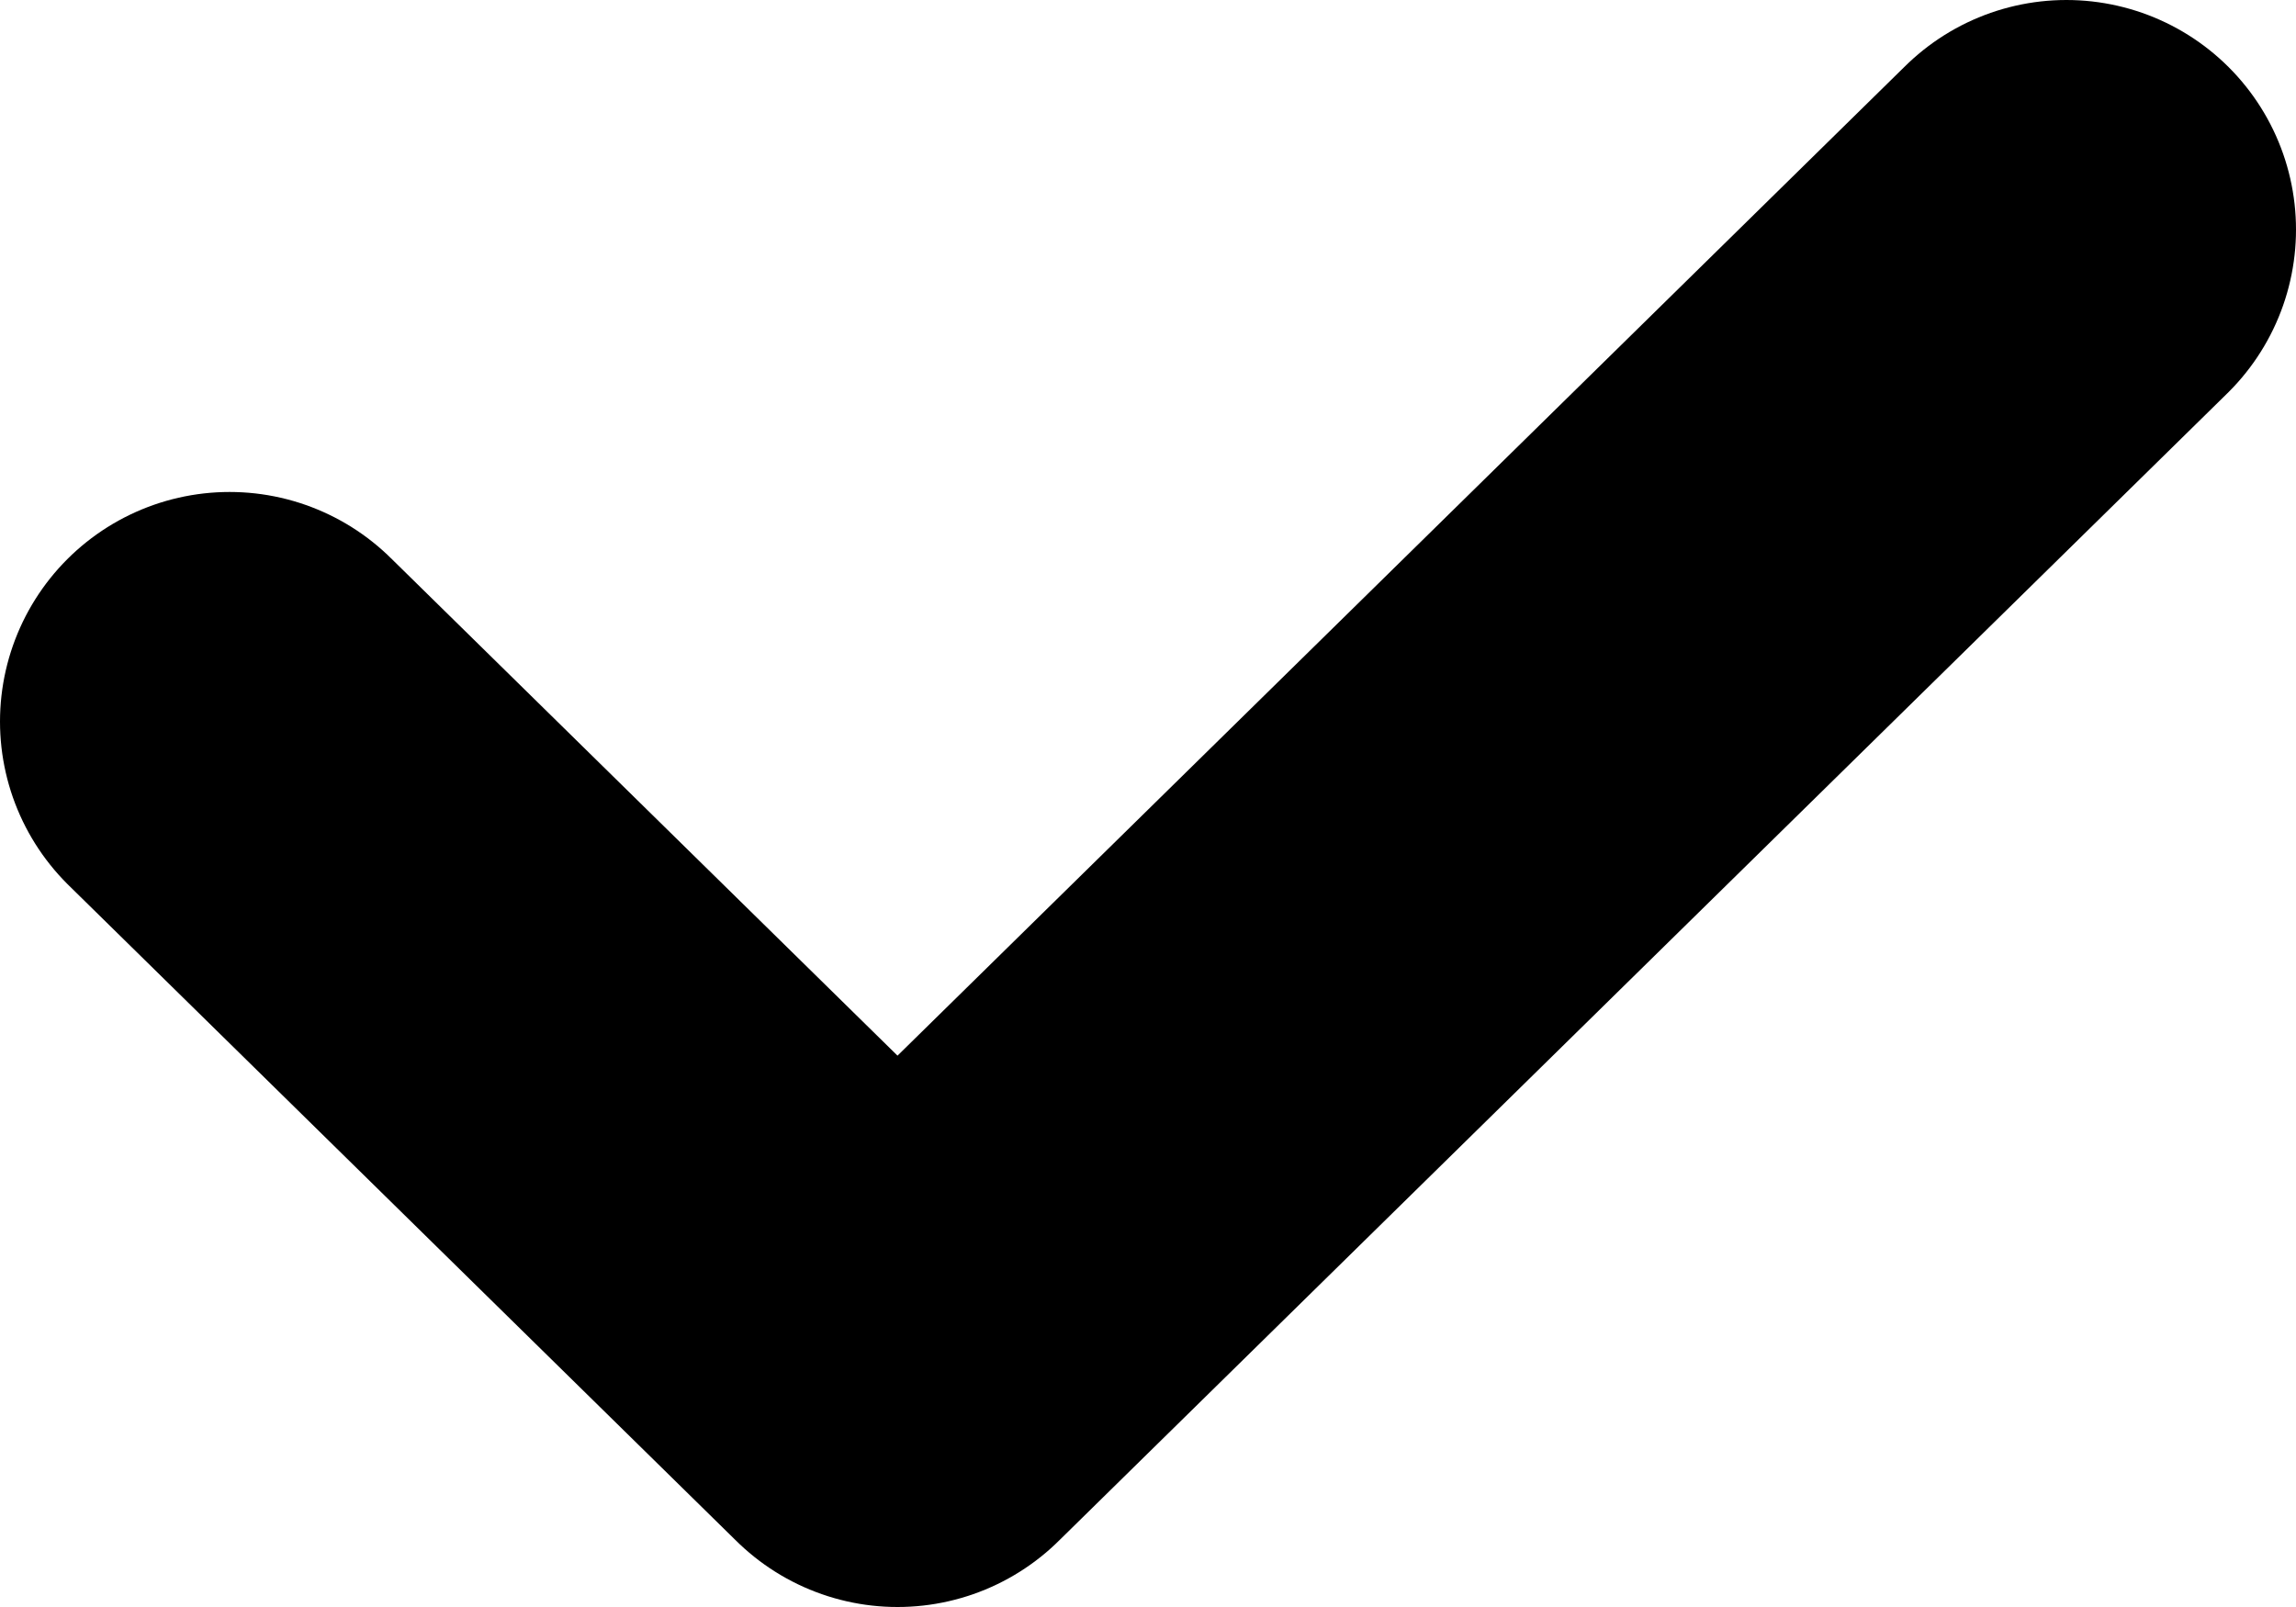
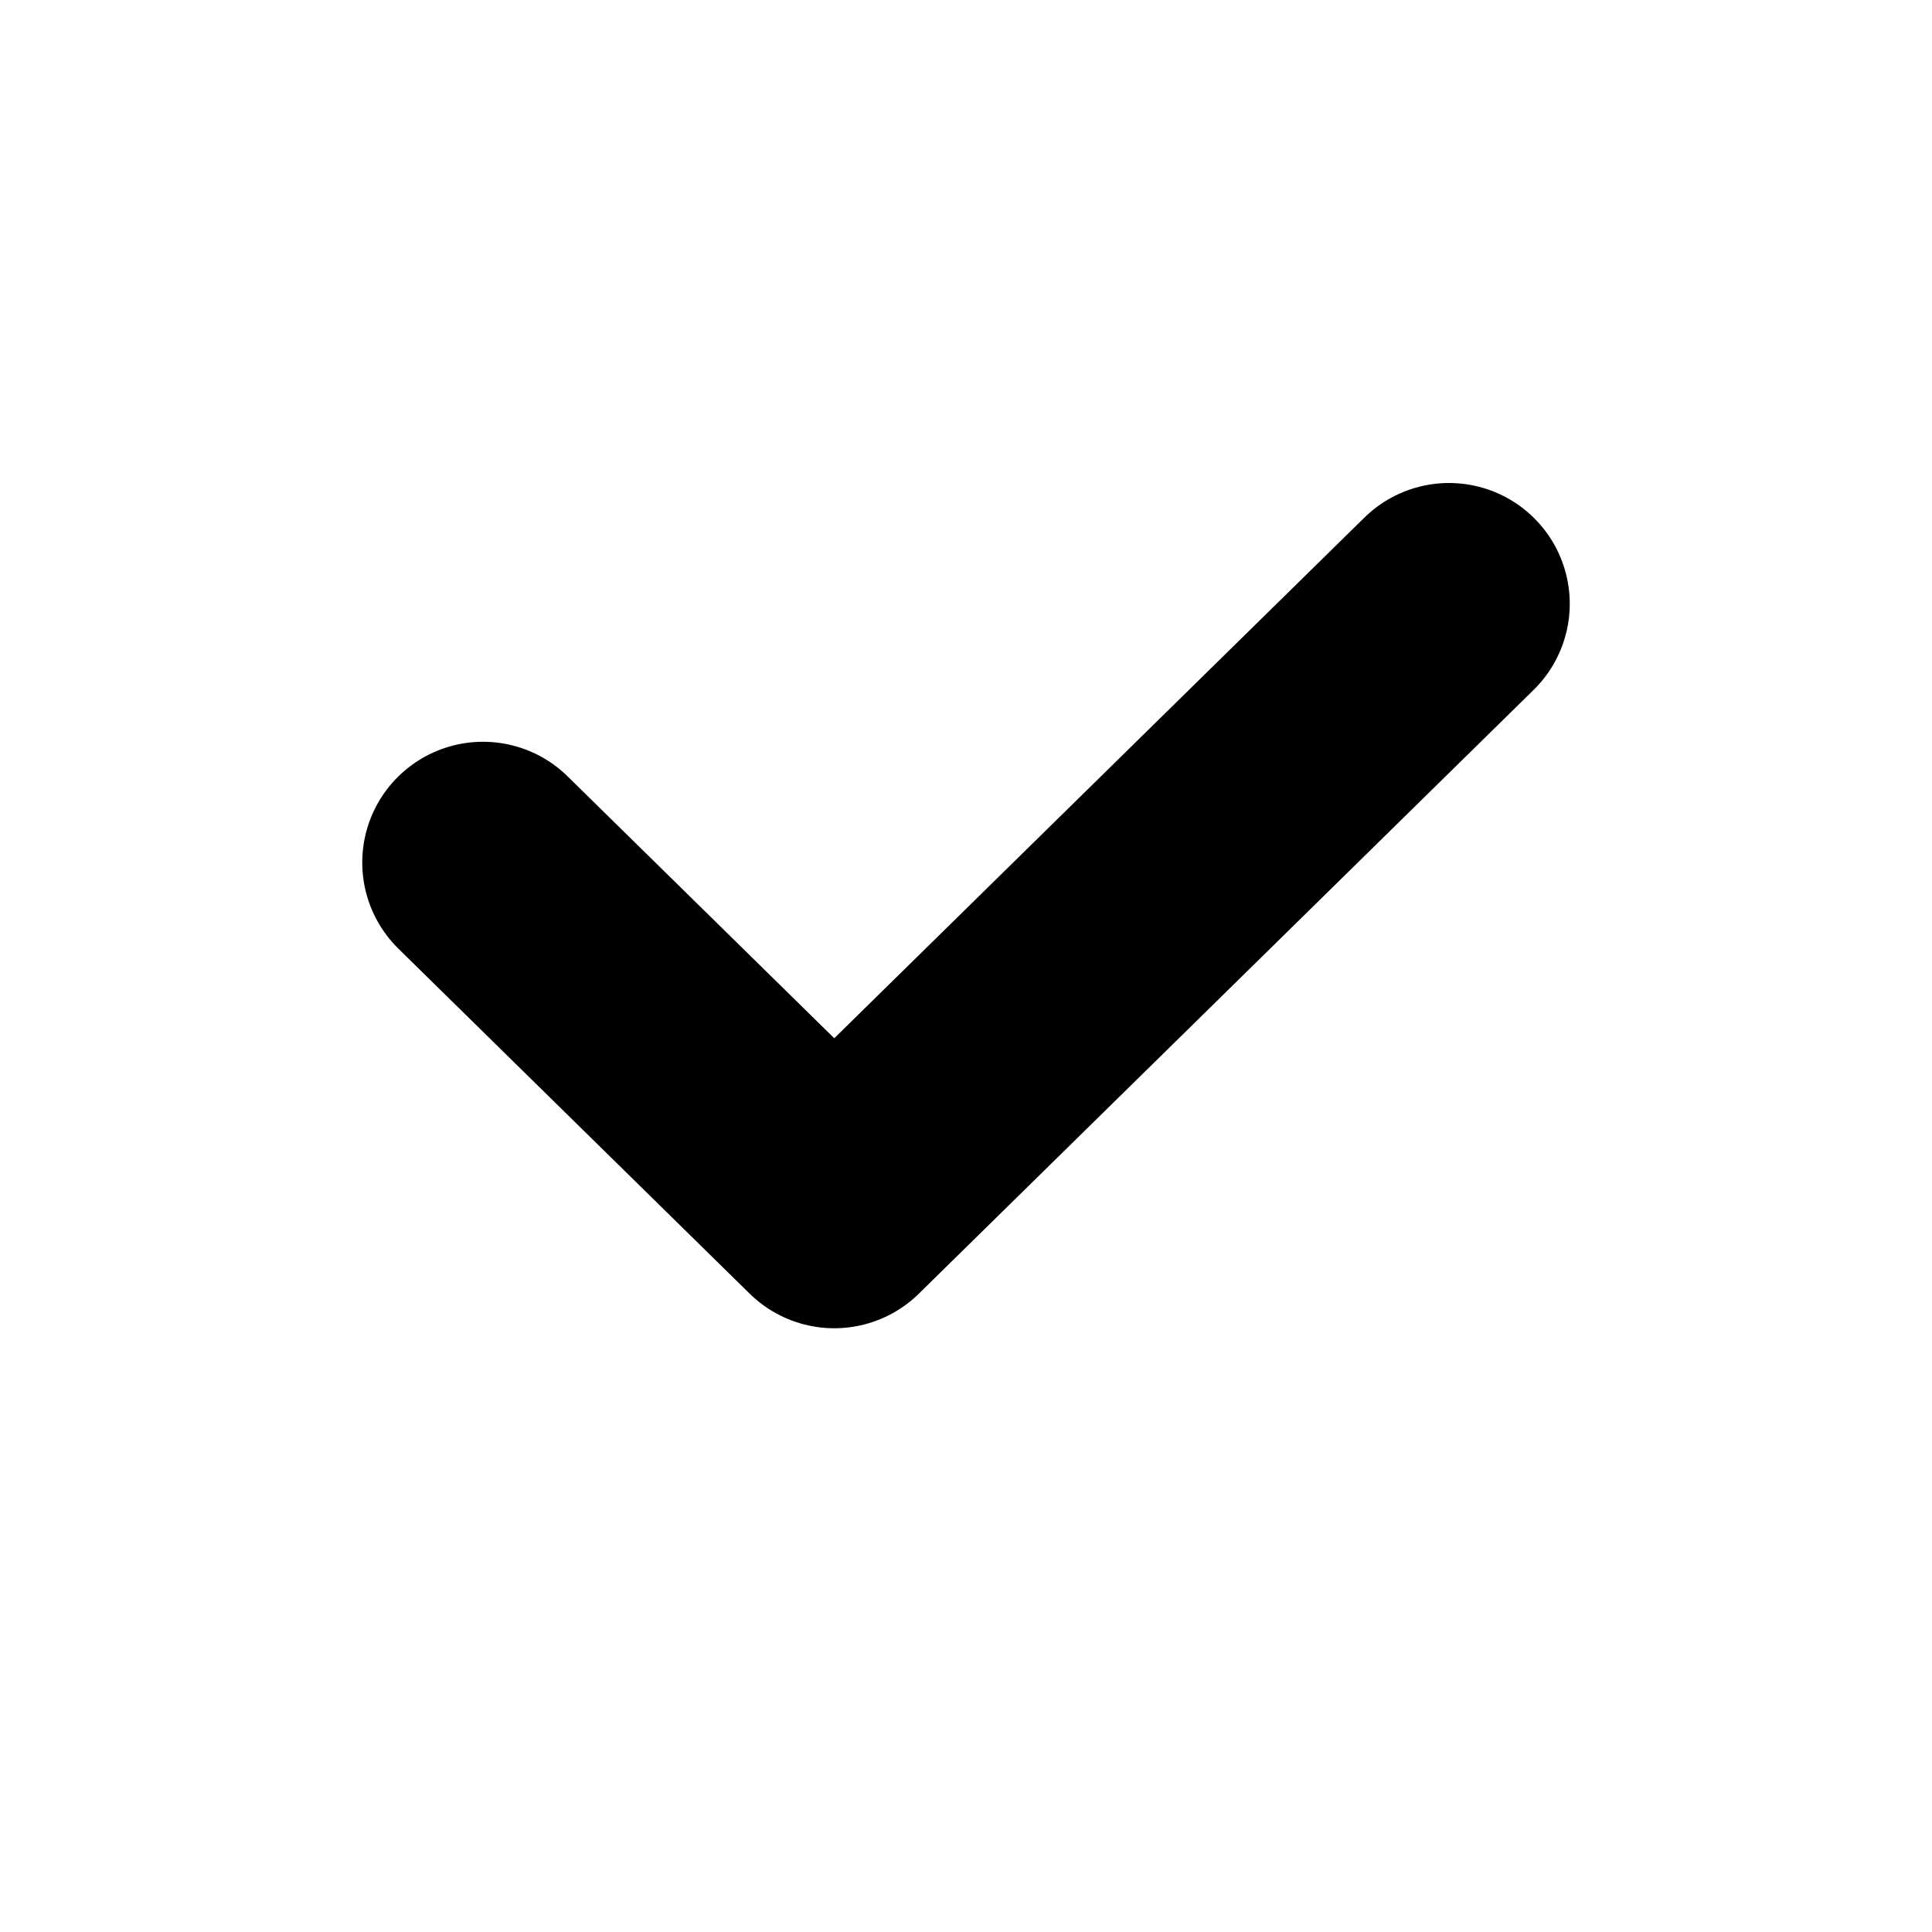
- <svg xmlns="http://www.w3.org/2000/svg" width="10" height="7" viewBox="0 0 10 7" fill="none">
-   <path d="M1 3.143L3.909 6L9 1" stroke="currentColor" stroke-width="2" stroke-linecap="round" stroke-linejoin="round" />
+ <svg xmlns="http://www.w3.org/2000/svg" width="16" height="16" viewBox="0 0 16 16" fill="none">
+   <path d="M4 7.143L6.909 10L12 5" stroke="currentColor" stroke-width="2" stroke-linecap="round" stroke-linejoin="round" />
</svg>
